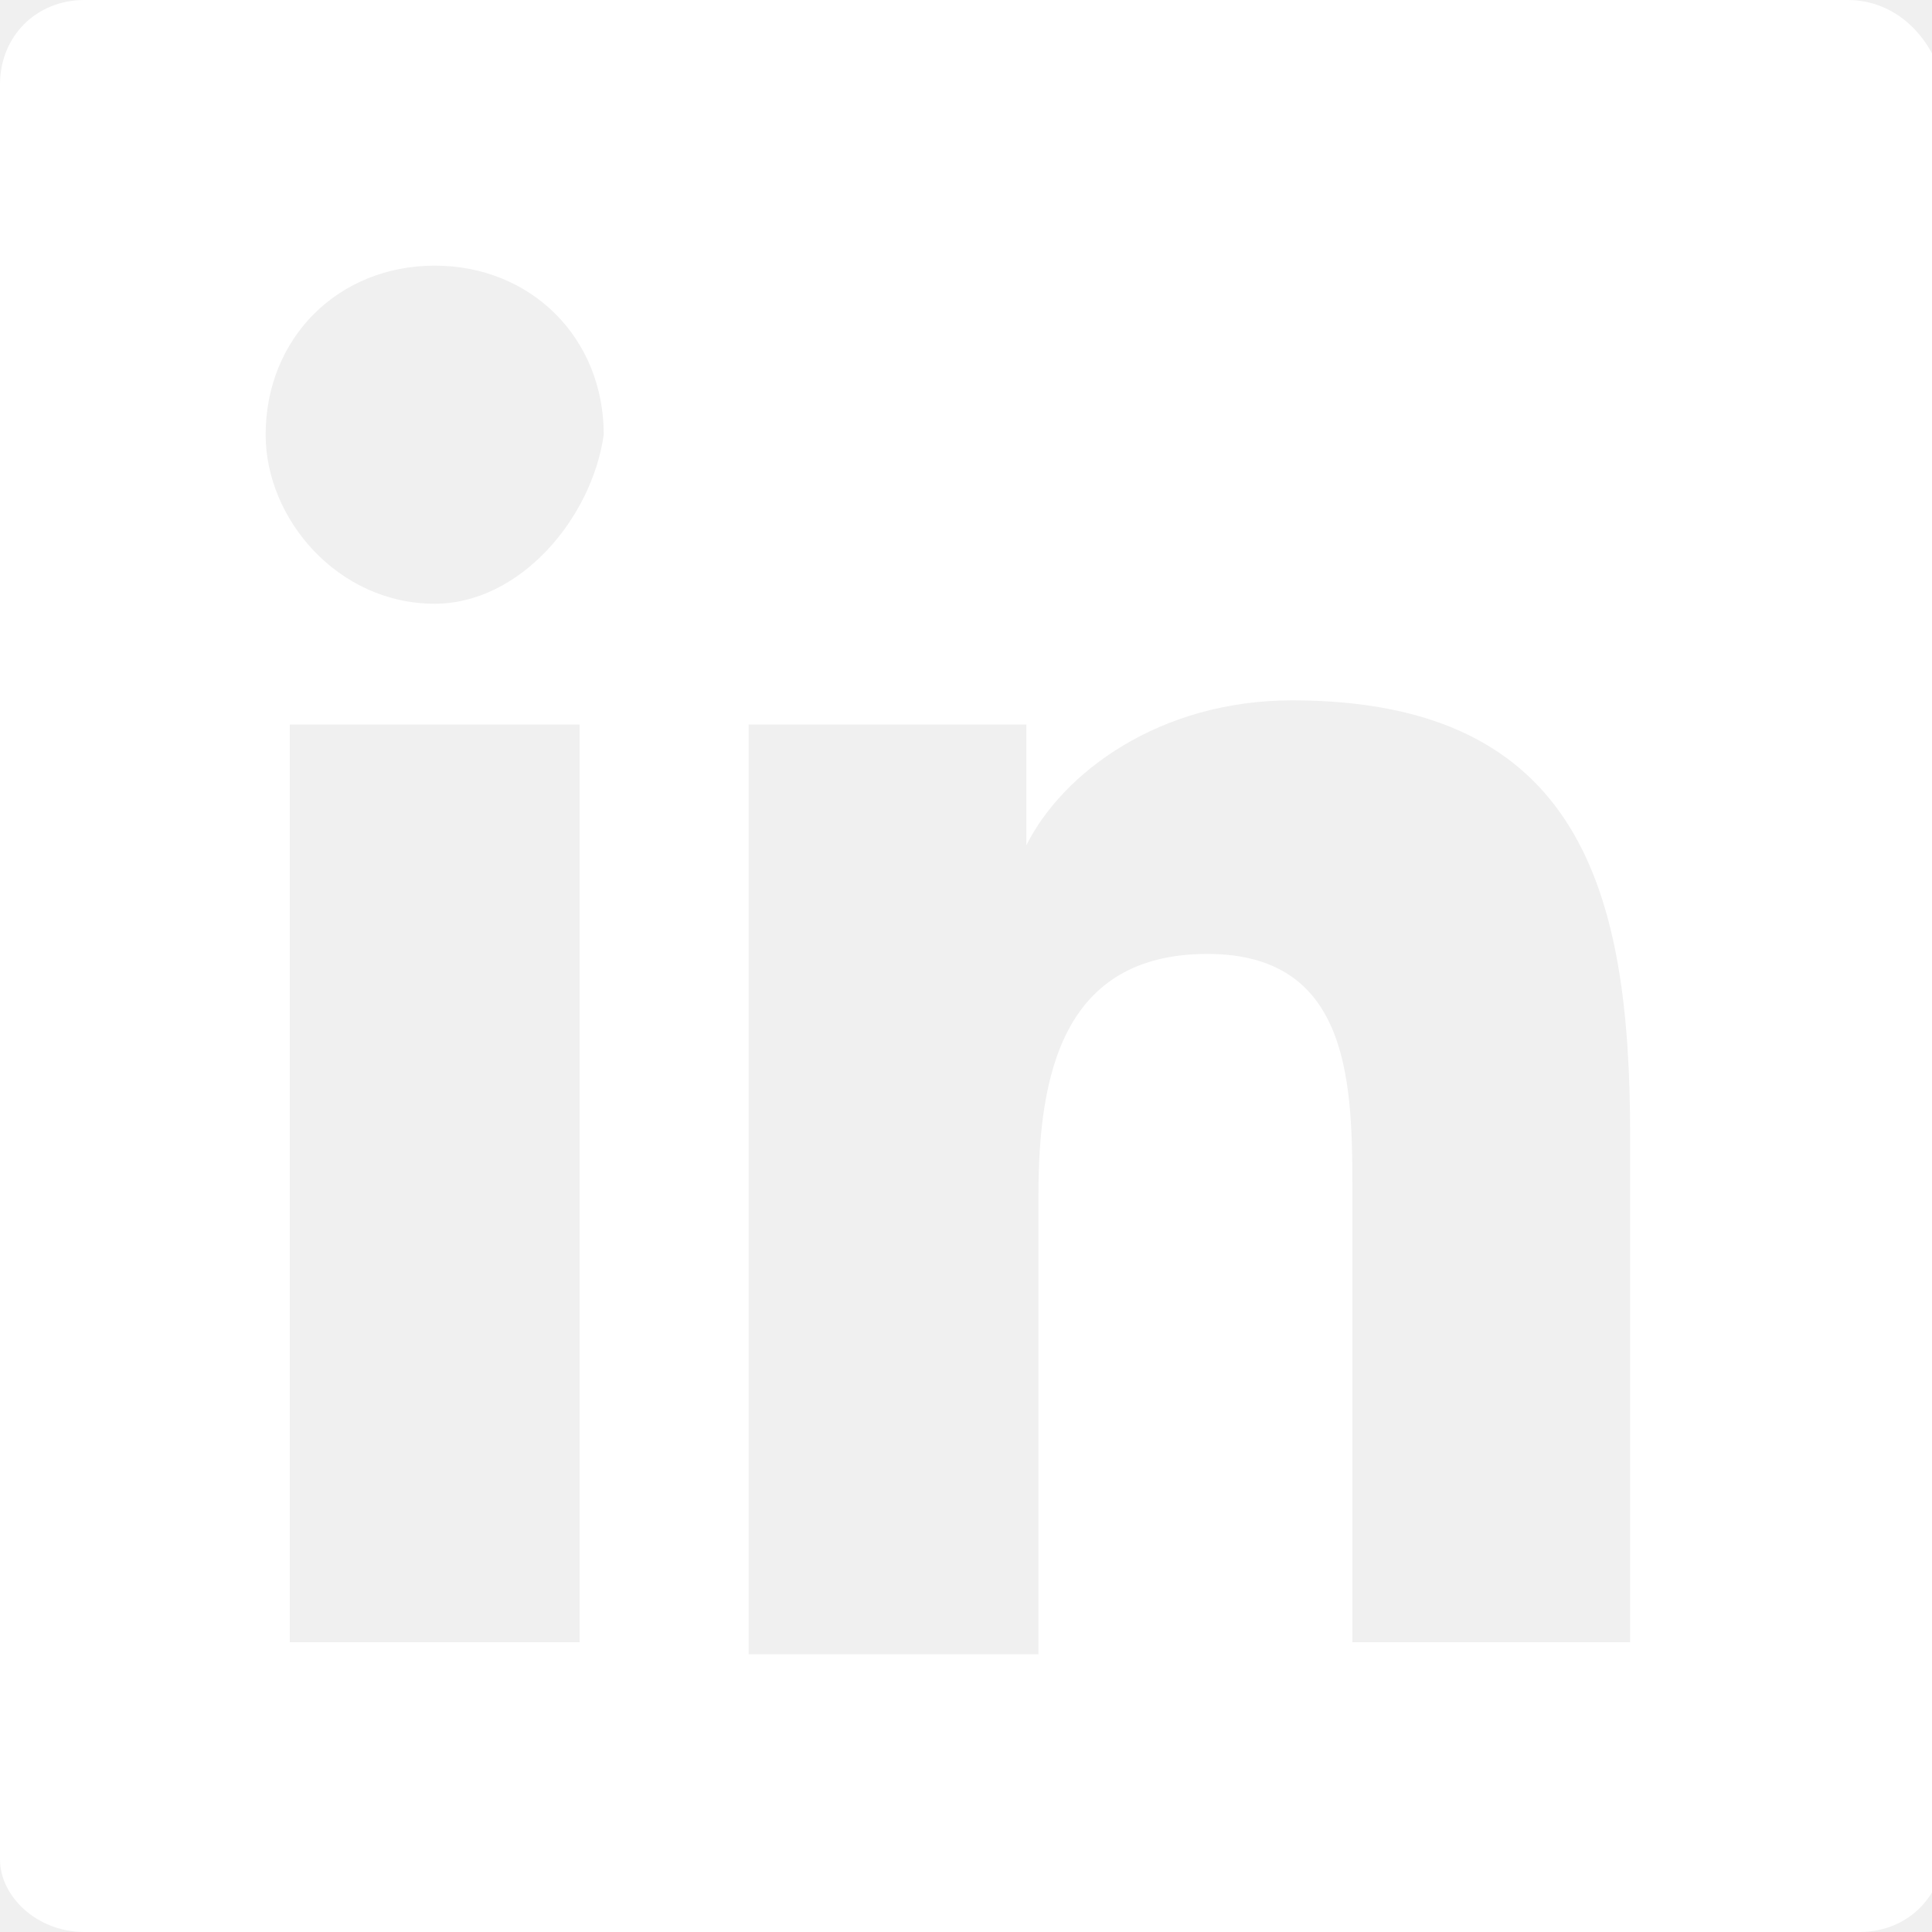
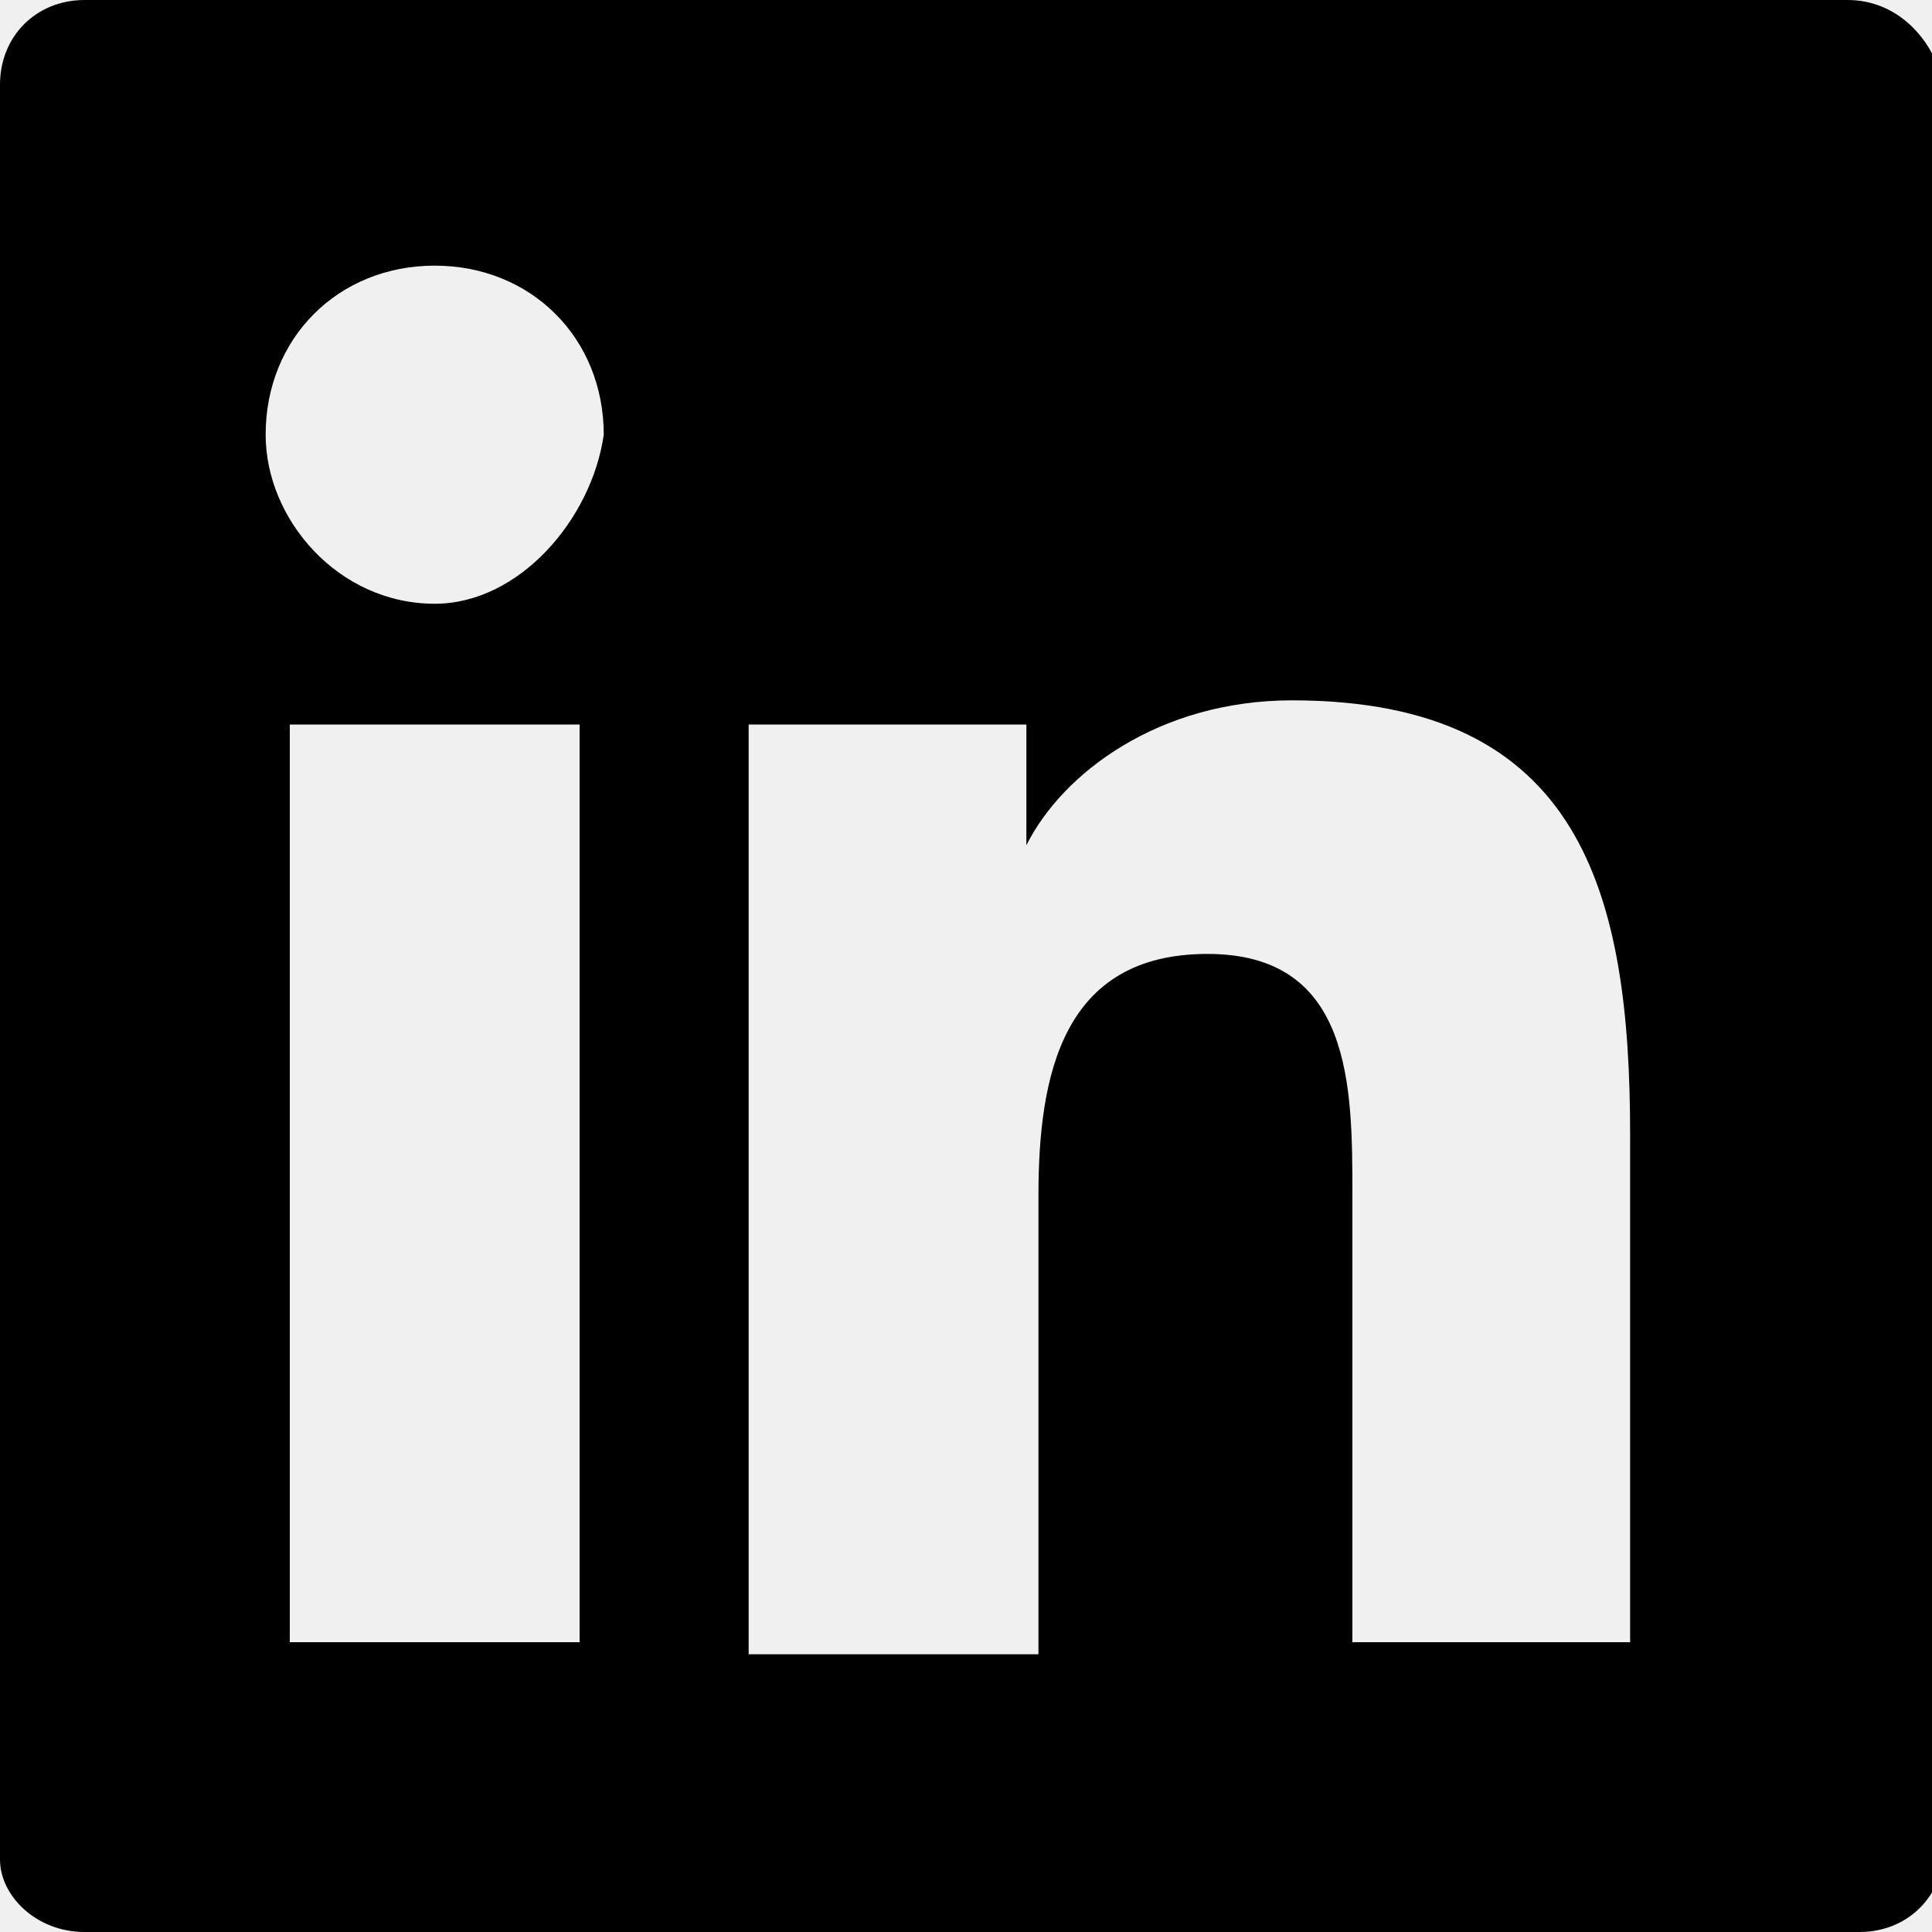
<svg xmlns="http://www.w3.org/2000/svg" width="16" height="16" viewBox="0 0 16 16" fill="none">
  <g clip-path="url(#clip0_16141_18827)">
-     <path d="M15.3 0H0.7C0.3 0 0 0.3 0 0.7V15.4C0 15.7 0.3 16 0.7 16H15.4C15.8 16 16.1 15.7 16.1 15.3V0.7C16 0.3 15.7 0 15.3 0ZM4.7 13.6H2.4V6H4.8V13.6H4.7ZM3.6 5C2.8 5 2.2 4.3 2.2 3.6C2.2 2.8 2.8 2.2 3.6 2.2C4.4 2.2 5 2.8 5 3.6C4.9 4.3 4.3 5 3.6 5ZM13.6 13.6H11.2V9.9C11.2 9 11.2 7.9 10 7.9C8.8 7.9 8.6 8.9 8.6 9.9V13.7H6.2V6H8.5V7C8.8 6.4 9.6 5.8 10.7 5.8C13.1 5.8 13.5 7.4 13.5 9.4V13.6H13.6Z" fill="white" />
+     <path d="M15.3 0H0.7C0.3 0 0 0.3 0 0.7V15.4C0 15.7 0.3 16 0.7 16H15.4C15.8 16 16.1 15.7 16.1 15.3V0.7C16 0.3 15.7 0 15.3 0ZM4.7 13.6H2.4V6H4.8V13.6H4.7ZM3.6 5C2.8 5 2.2 4.3 2.2 3.6C2.2 2.8 2.8 2.2 3.6 2.2C4.4 2.2 5 2.8 5 3.6C4.9 4.3 4.3 5 3.6 5ZM13.6 13.6H11.2V9.9C11.2 9 11.2 7.9 10 7.9C8.8 7.9 8.6 8.9 8.6 9.9V13.7H6.2V6H8.5V7C8.8 6.4 9.6 5.8 10.7 5.8C13.1 5.8 13.5 7.4 13.5 9.4V13.6H13.6Z" fill="currentColor" />
  </g>
  <defs>
    <clipPath id="clip0_16141_18827">
-       <rect width="16" height="16" fill="white" />
+       <rect width="16" height="16" fill="currentColor" />
    </clipPath>
  </defs>
</svg>
